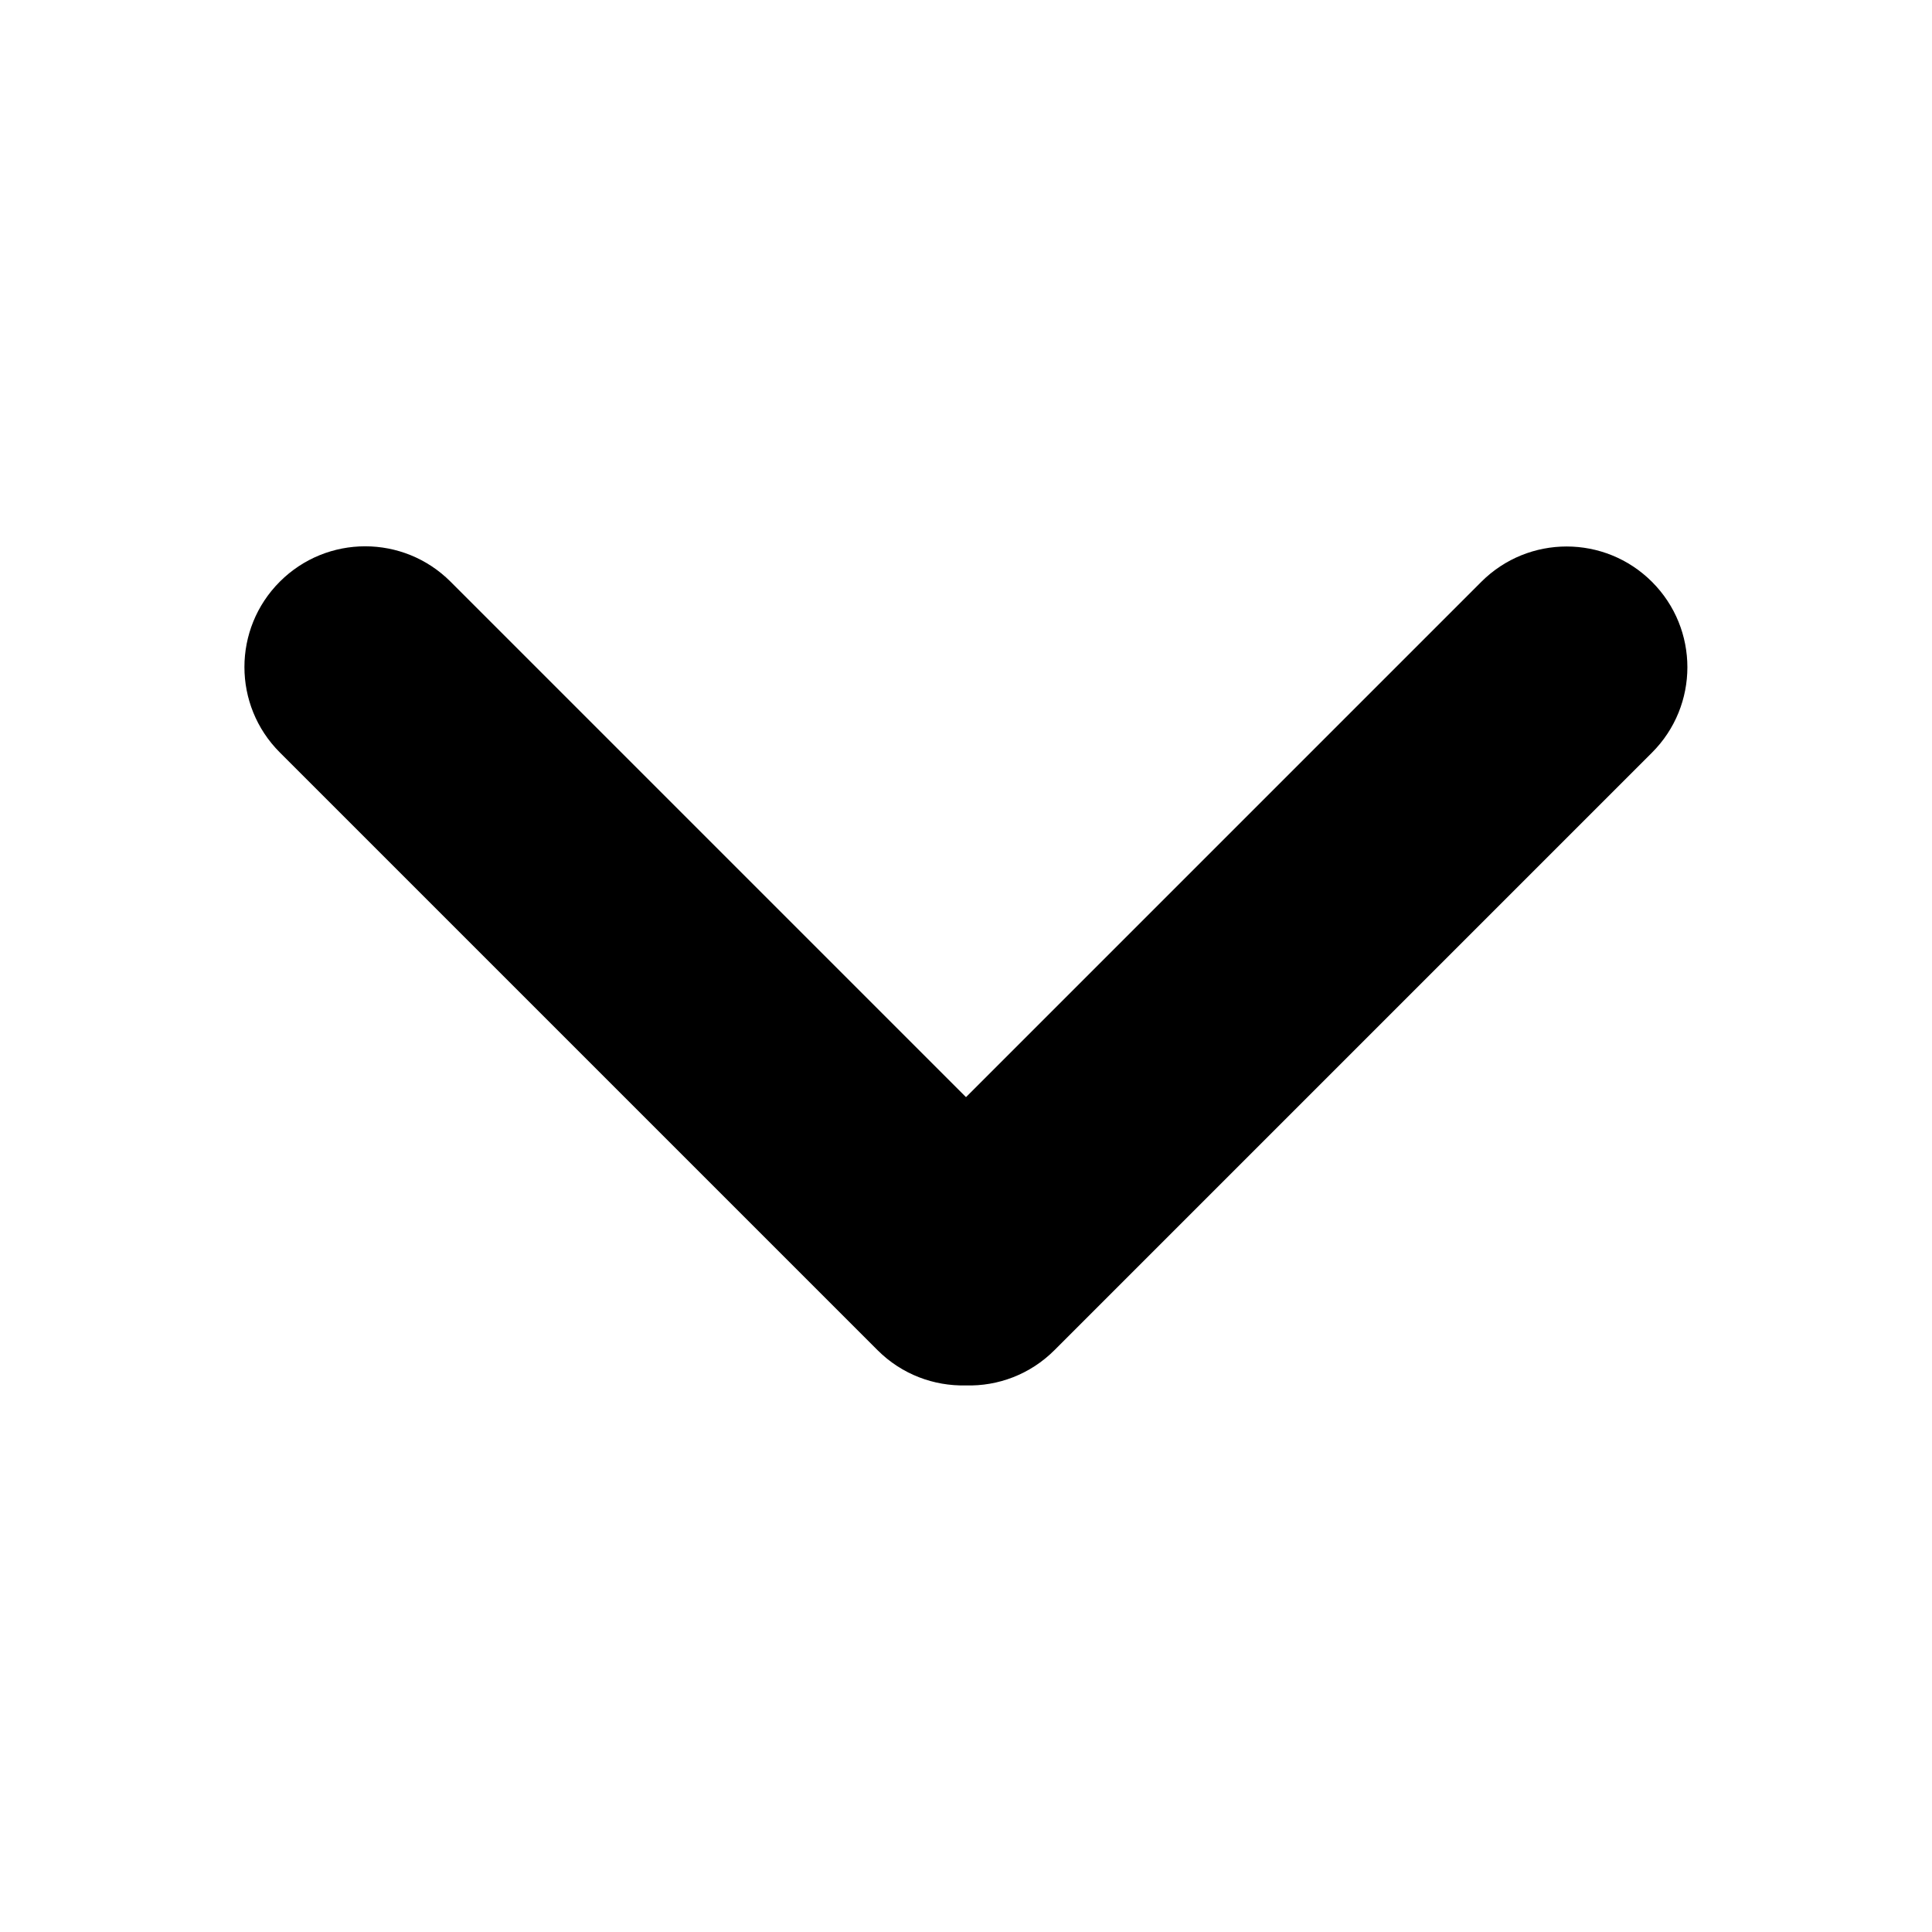
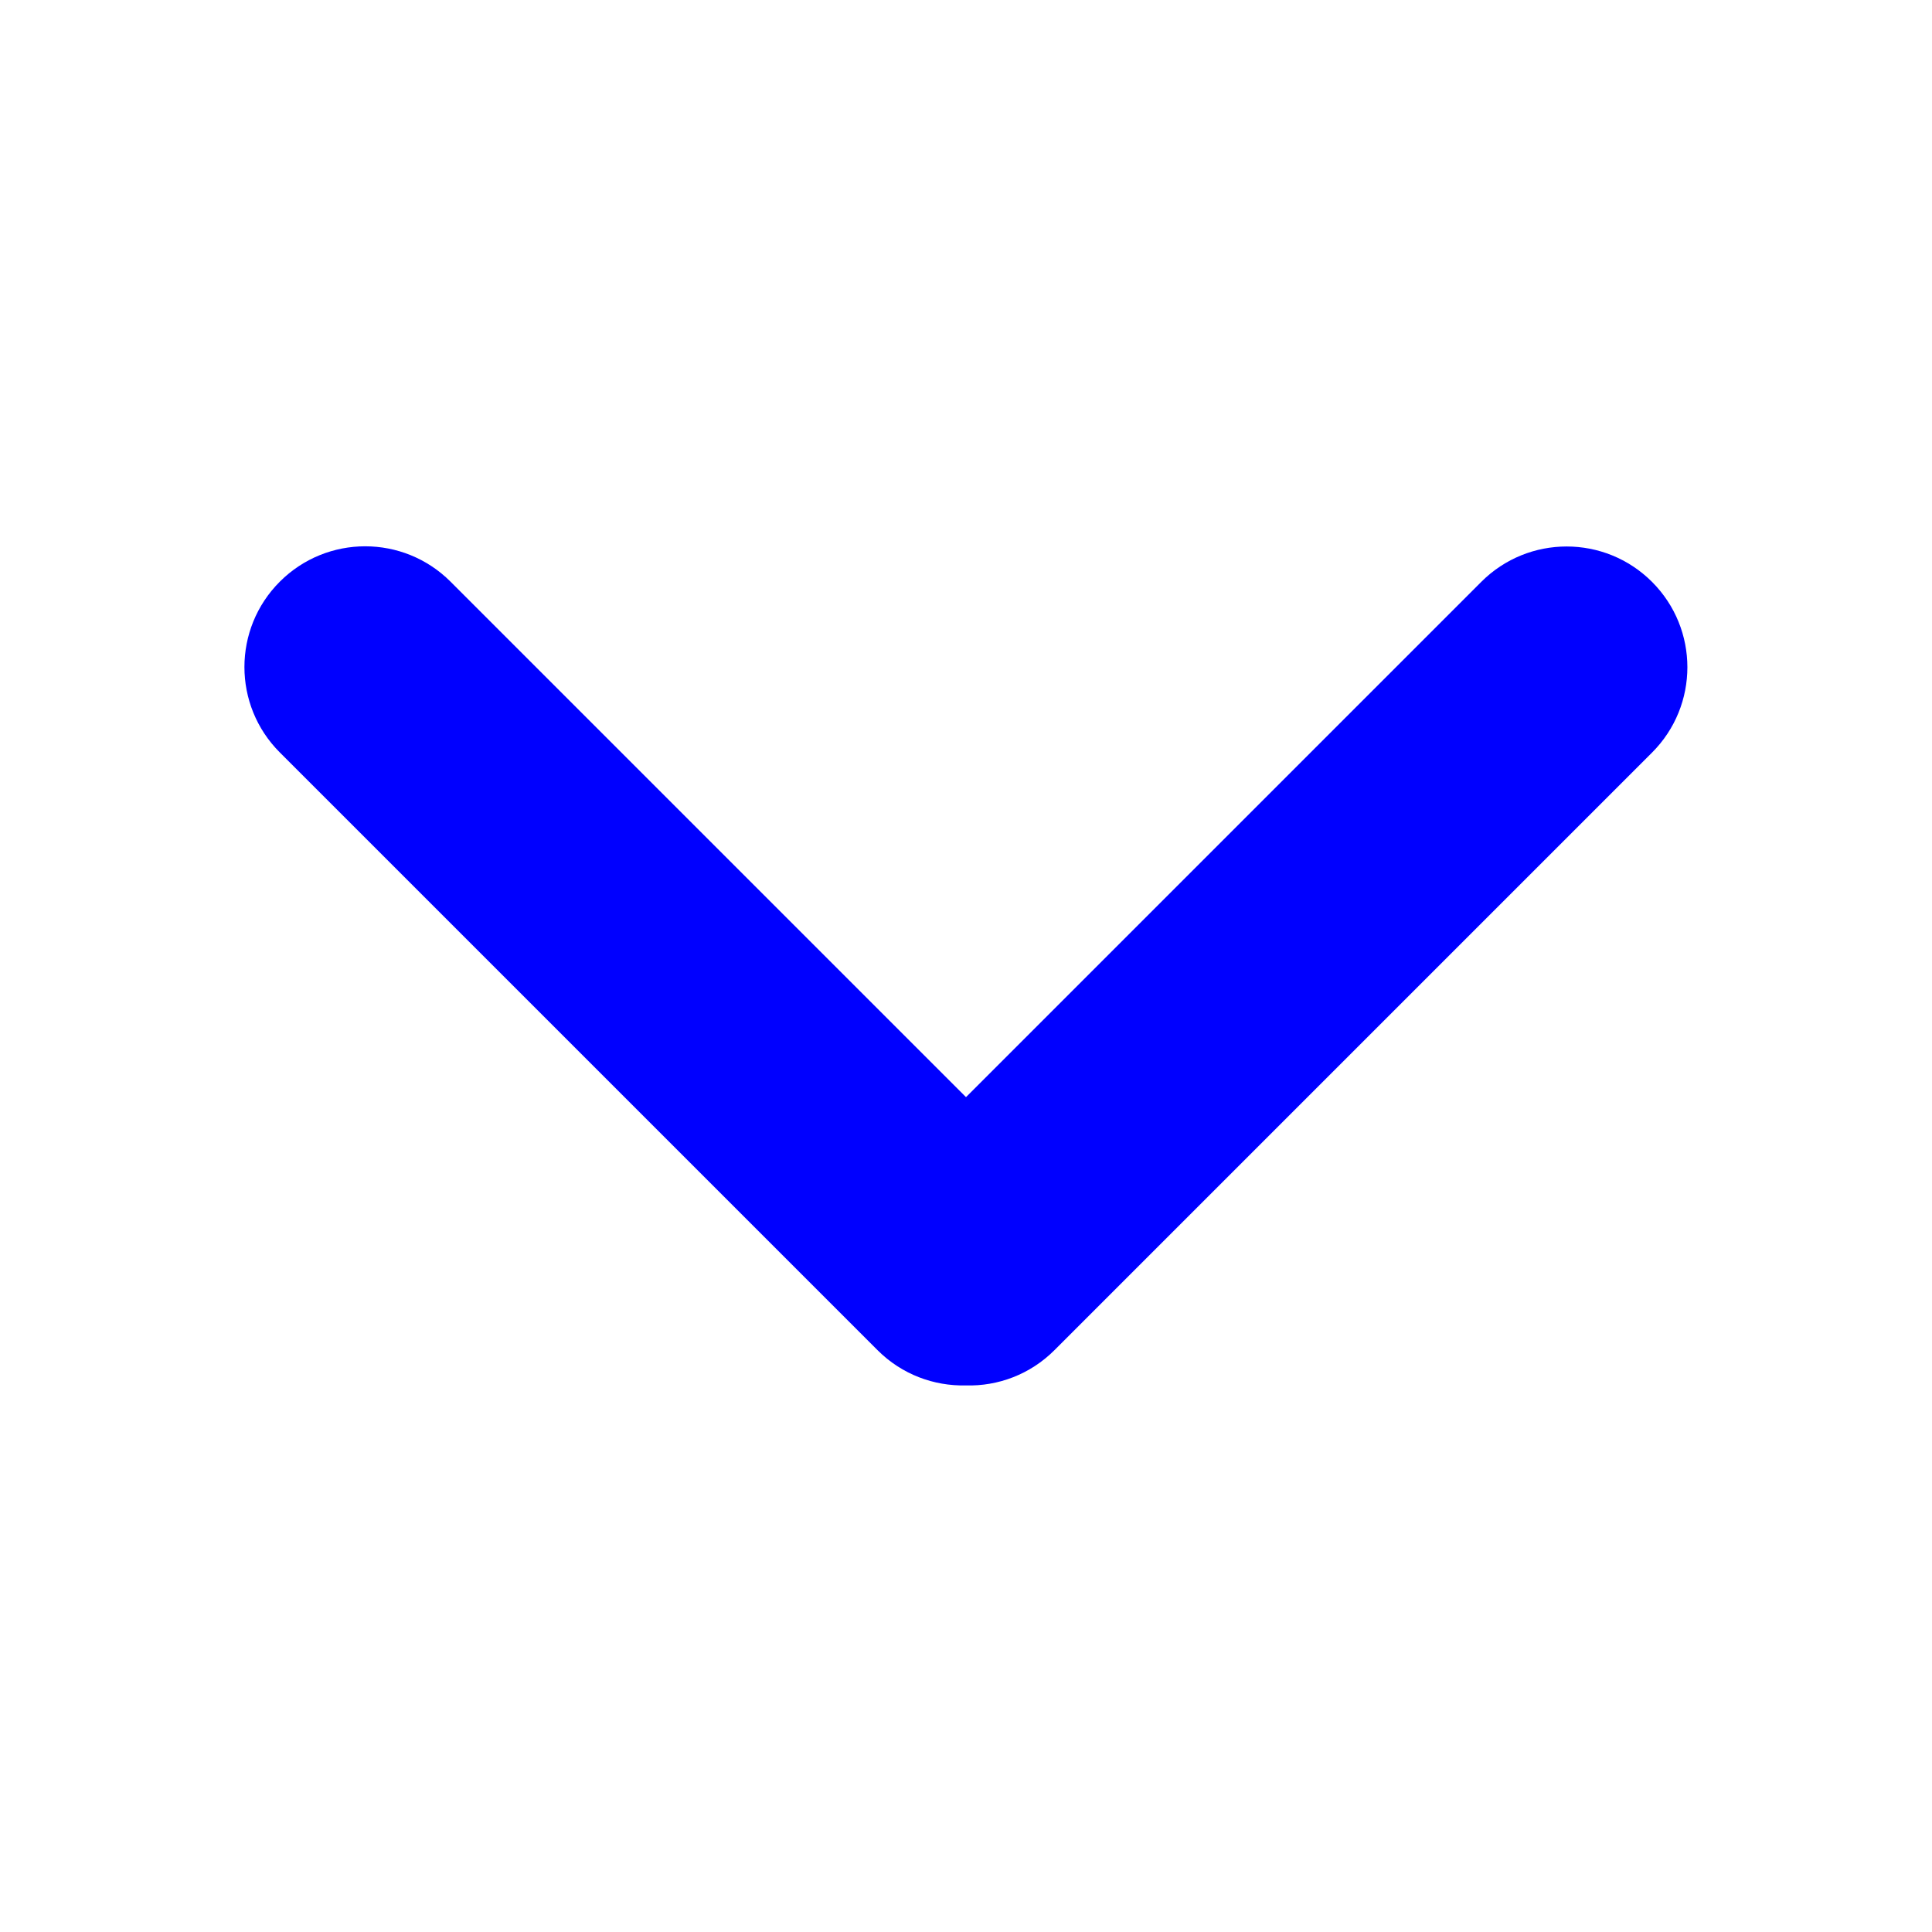
<svg xmlns="http://www.w3.org/2000/svg" class="svg-icon" style="width: 1em; height: 1em;vertical-align: middle;fill: currentColor;overflow: hidden;" viewBox="0 0 1024 1024" version="1.1">
-   <path d="M512 581.5l273.1-273.1c25-25 65.5-25 90.5 0s25 65.5 0 90.5l-316.7 316.7c-12.9 12.9-30 19.2-47 18.7-16.9 0.4-33.9-5.8-46.8-18.699l-316.8-316.8c-25-25-25-65.5 0-90.5s65.5-25 90.5 0l273.2 273.2z" fill="#000000" />
+   <path d="M512 581.5l273.1-273.1c25-25 65.5-25 90.5 0s25 65.5 0 90.5l-316.7 316.7c-12.9 12.9-30 19.2-47 18.7-16.9 0.4-33.9-5.8-46.8-18.699l-316.8-316.8c-25-25-25-65.5 0-90.5s65.5-25 90.5 0l273.2 273.2z" fill="blue" />
</svg>
